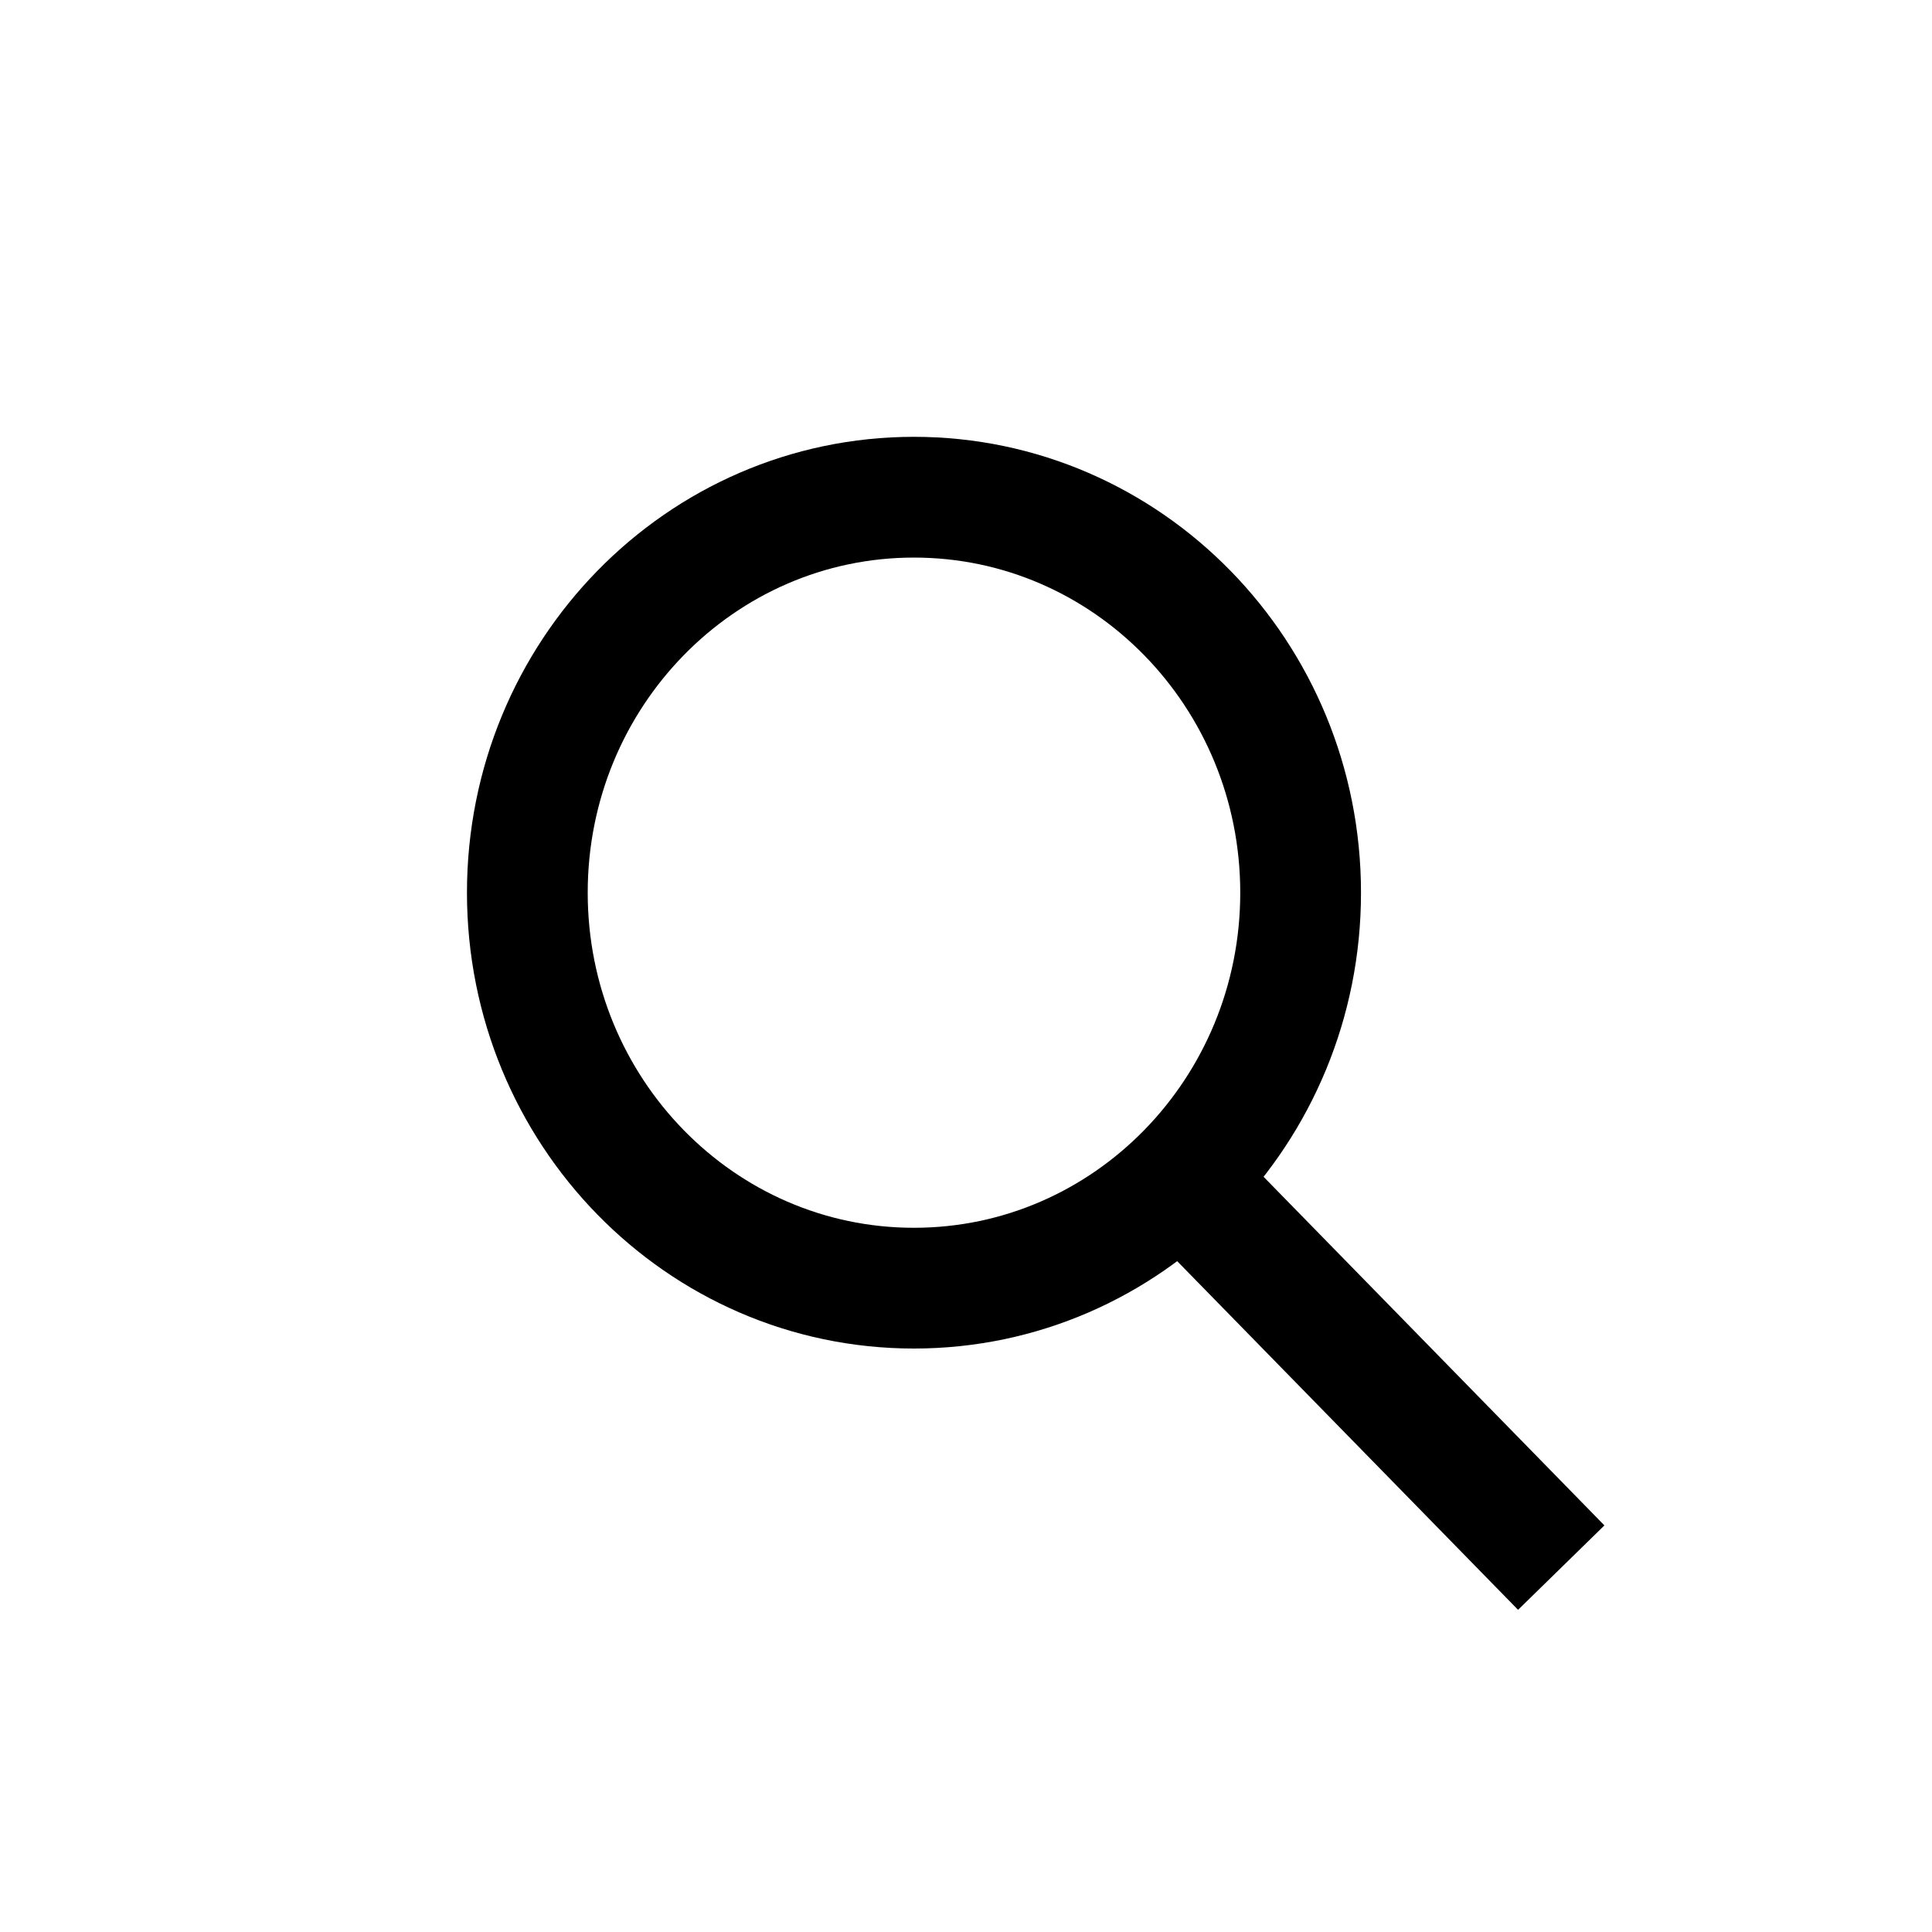
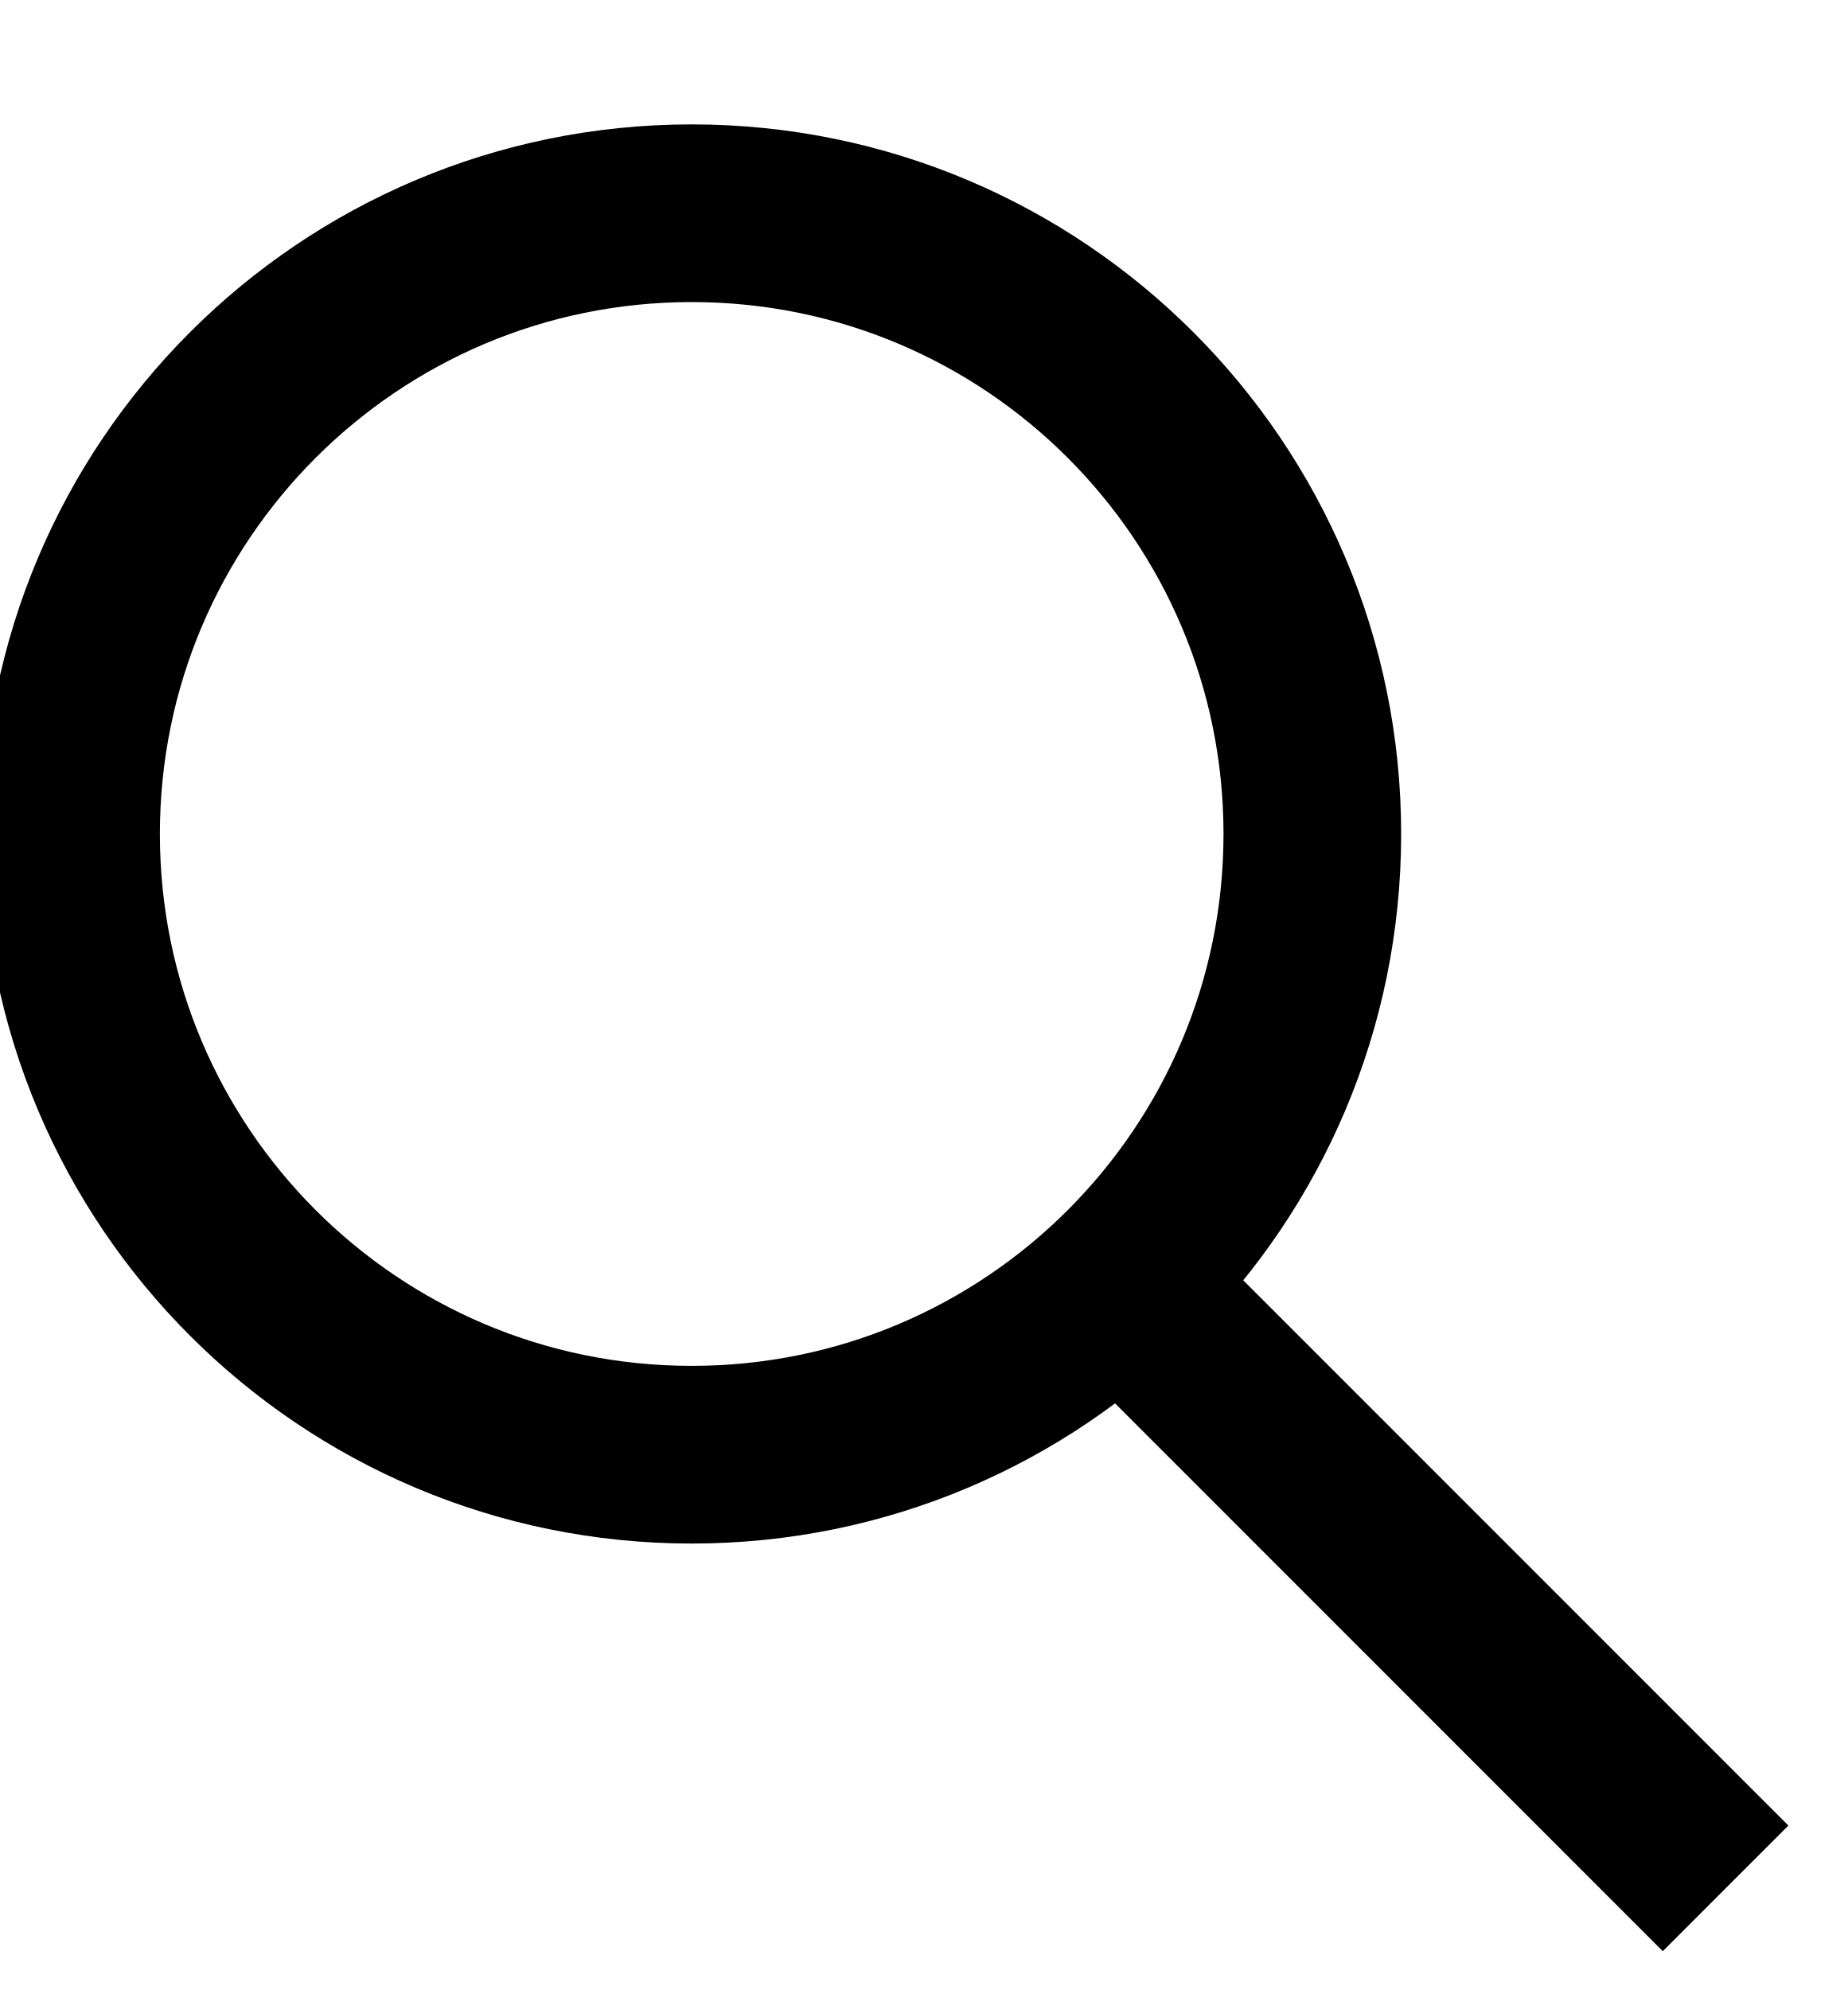
- <svg xmlns="http://www.w3.org/2000/svg" class="svg-icon svg-search" viewBox="0 0 20 20">
-   <g transform="translate(5, 5)" stroke-width="1.25" fill="none" stroke="#000" fill-rule="evenodd">
-     <path d="M8.464,4.241 C8.464,6.502 6.672,8.335 4.461,8.335 C2.25,8.335 0.459,6.502 0.459,4.241 C0.459,1.98 2.25,0.147 4.461,0.147 C6.672,0.147 8.464,1.98 8.464,4.241 L8.464,4.241 Z" />
-     <line stroke-linecap="square" stroke-linejoin="round" x1="7.481" y1="7.463" x2="10.725" y2="10.781" />
+ <svg xmlns="http://www.w3.org/2000/svg" width="13px" height="14px" viewBox="0 0 13 14" version="1.1">
+   <g id="Symbols" stroke="none" stroke-width="1" fill="none" fill-rule="evenodd">
+     <g id="Search-Input-2" transform="translate(-10, -8)" stroke="#000000">
+       <g id="Search">
+         <g id="Icon-/-Search" transform="translate(10, 9)">
+           <g id="Icon---Search" transform="translate(0, 0.34312)">
+             <path d="M8.161,7.961 L11.7,11.5" id="Stroke-5" stroke-width="1.25" stroke-linecap="square" stroke-linejoin="round" />
+             <path d="M9.234,4.524 C9.234,6.936 7.279,8.891 4.867,8.891 C2.455,8.891 0.5,6.936 0.5,4.524 C0.5,2.112 2.455,0.157 4.867,0.157 C7.279,0.157 9.234,2.112 9.234,4.524 L9.234,4.524 Z" id="Stroke-1" stroke-width="1.25" />
+           </g>
+         </g>
+       </g>
+     </g>
  </g>
</svg>
